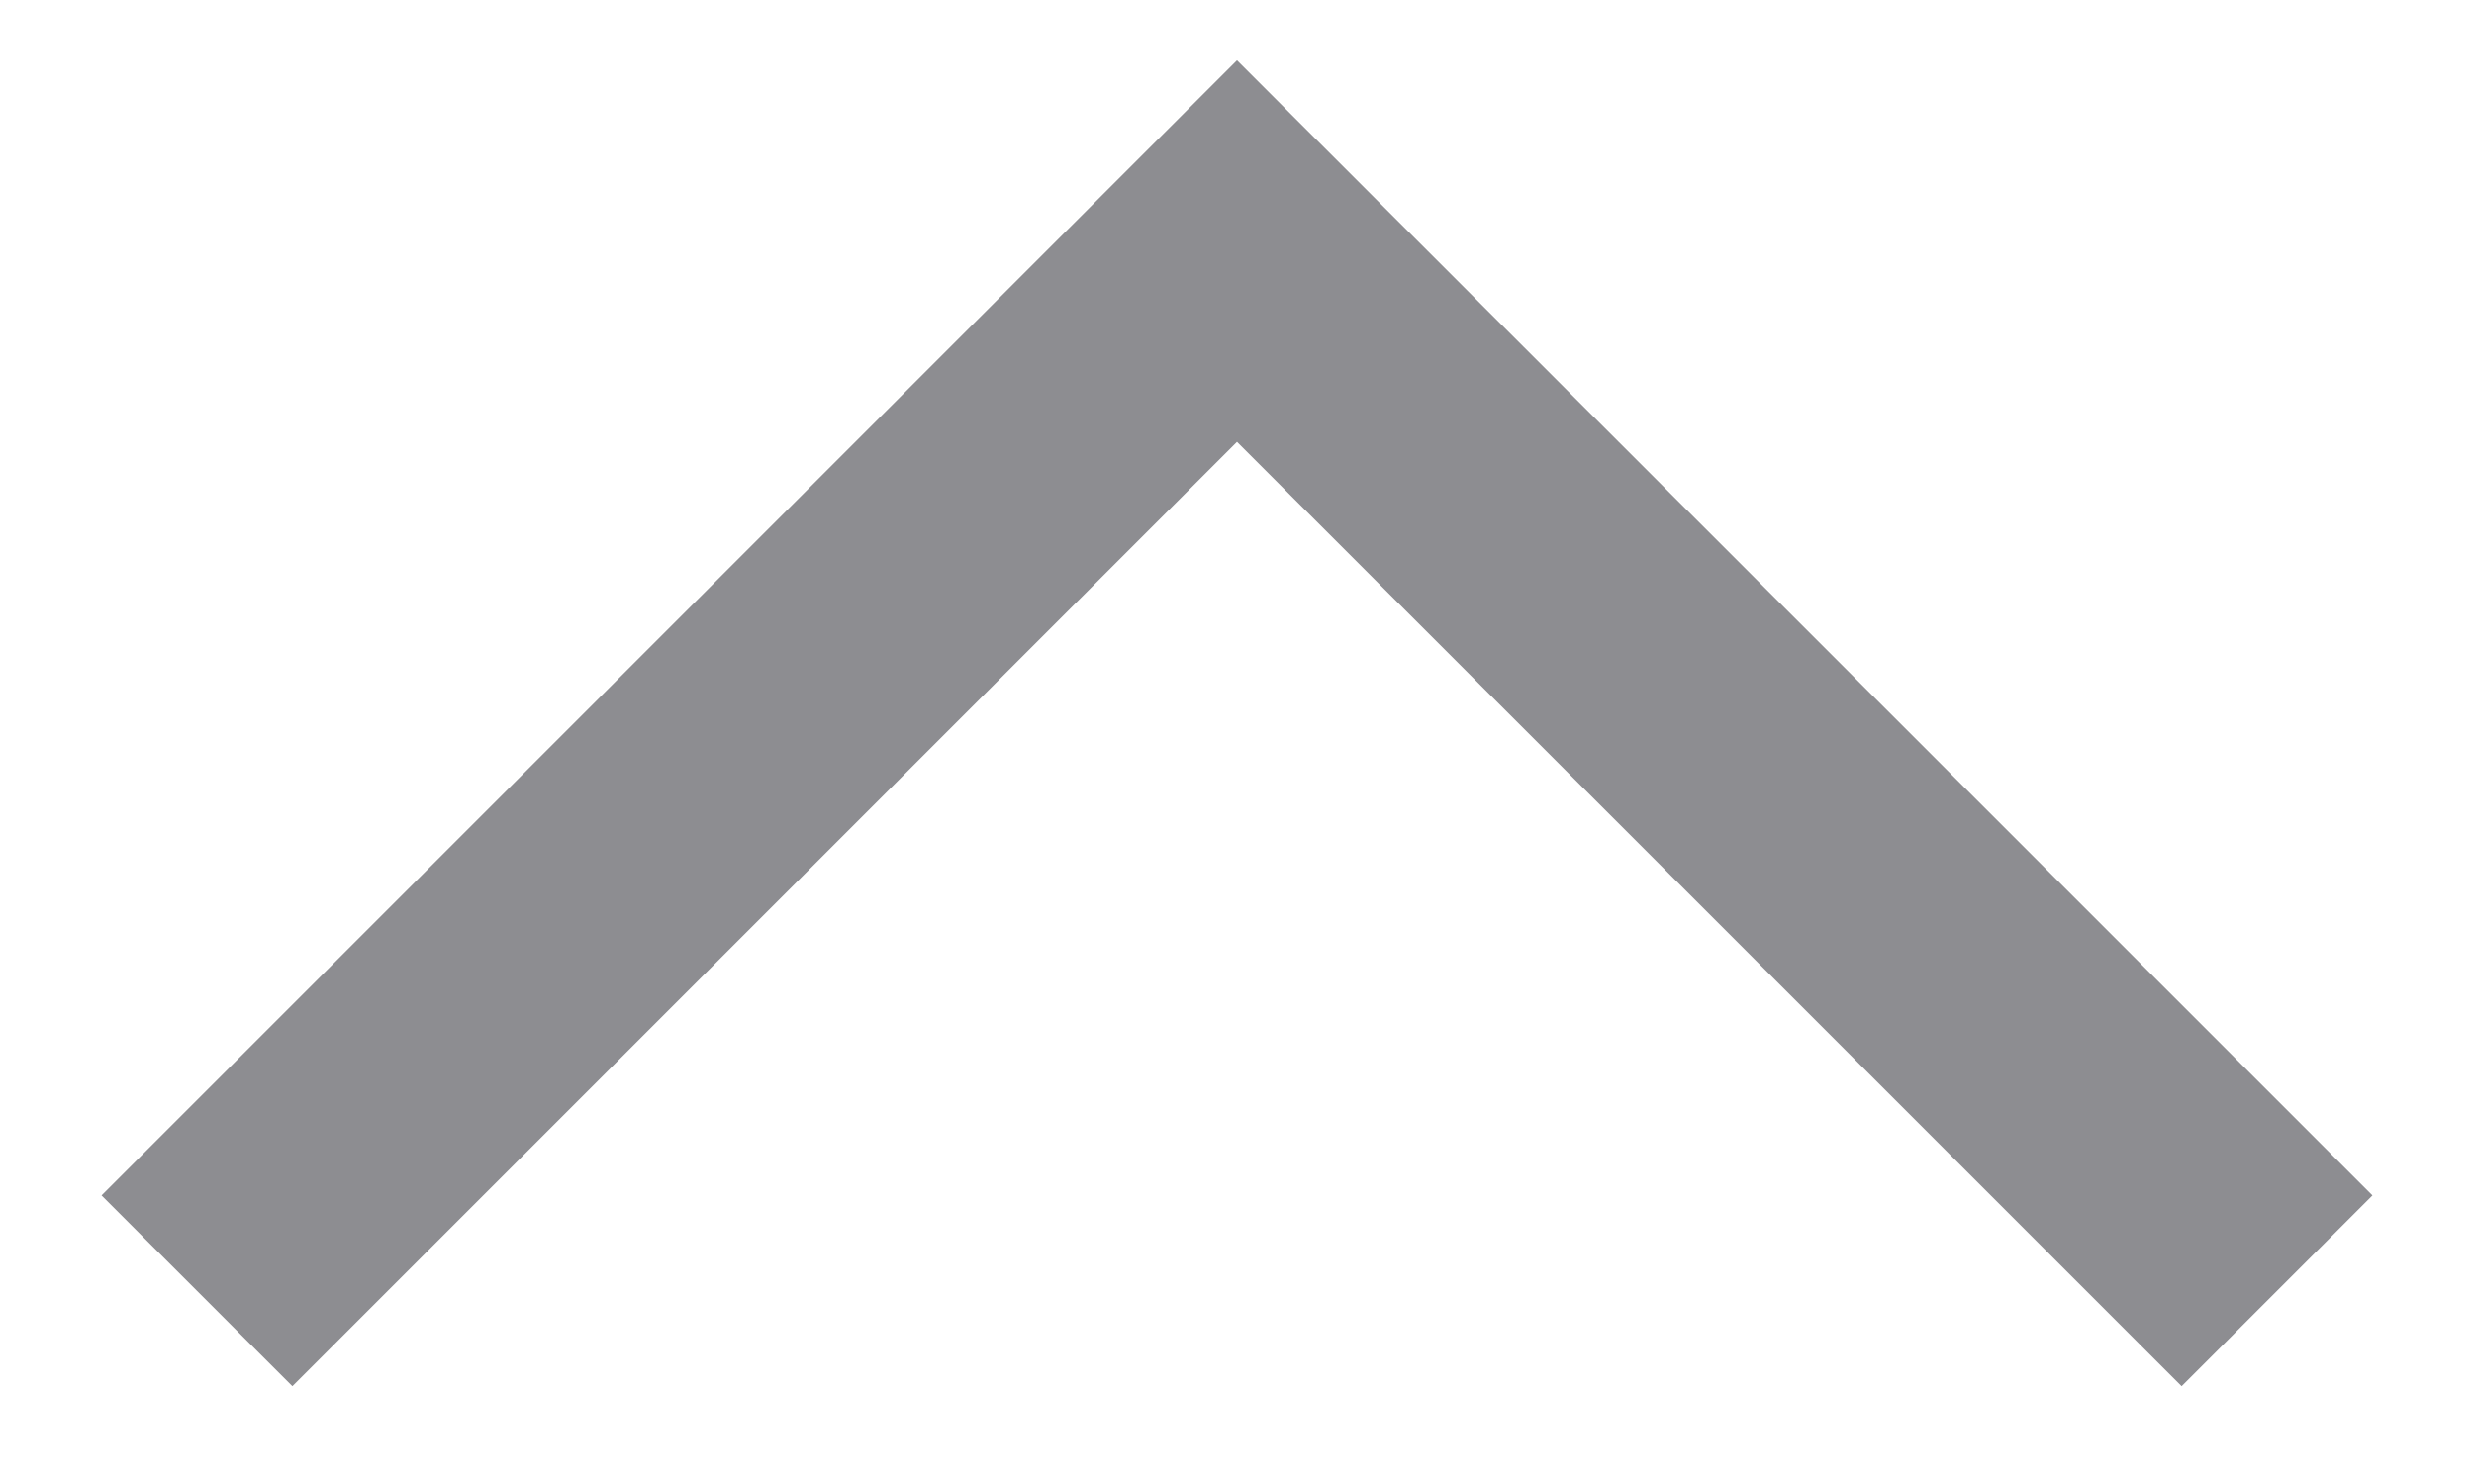
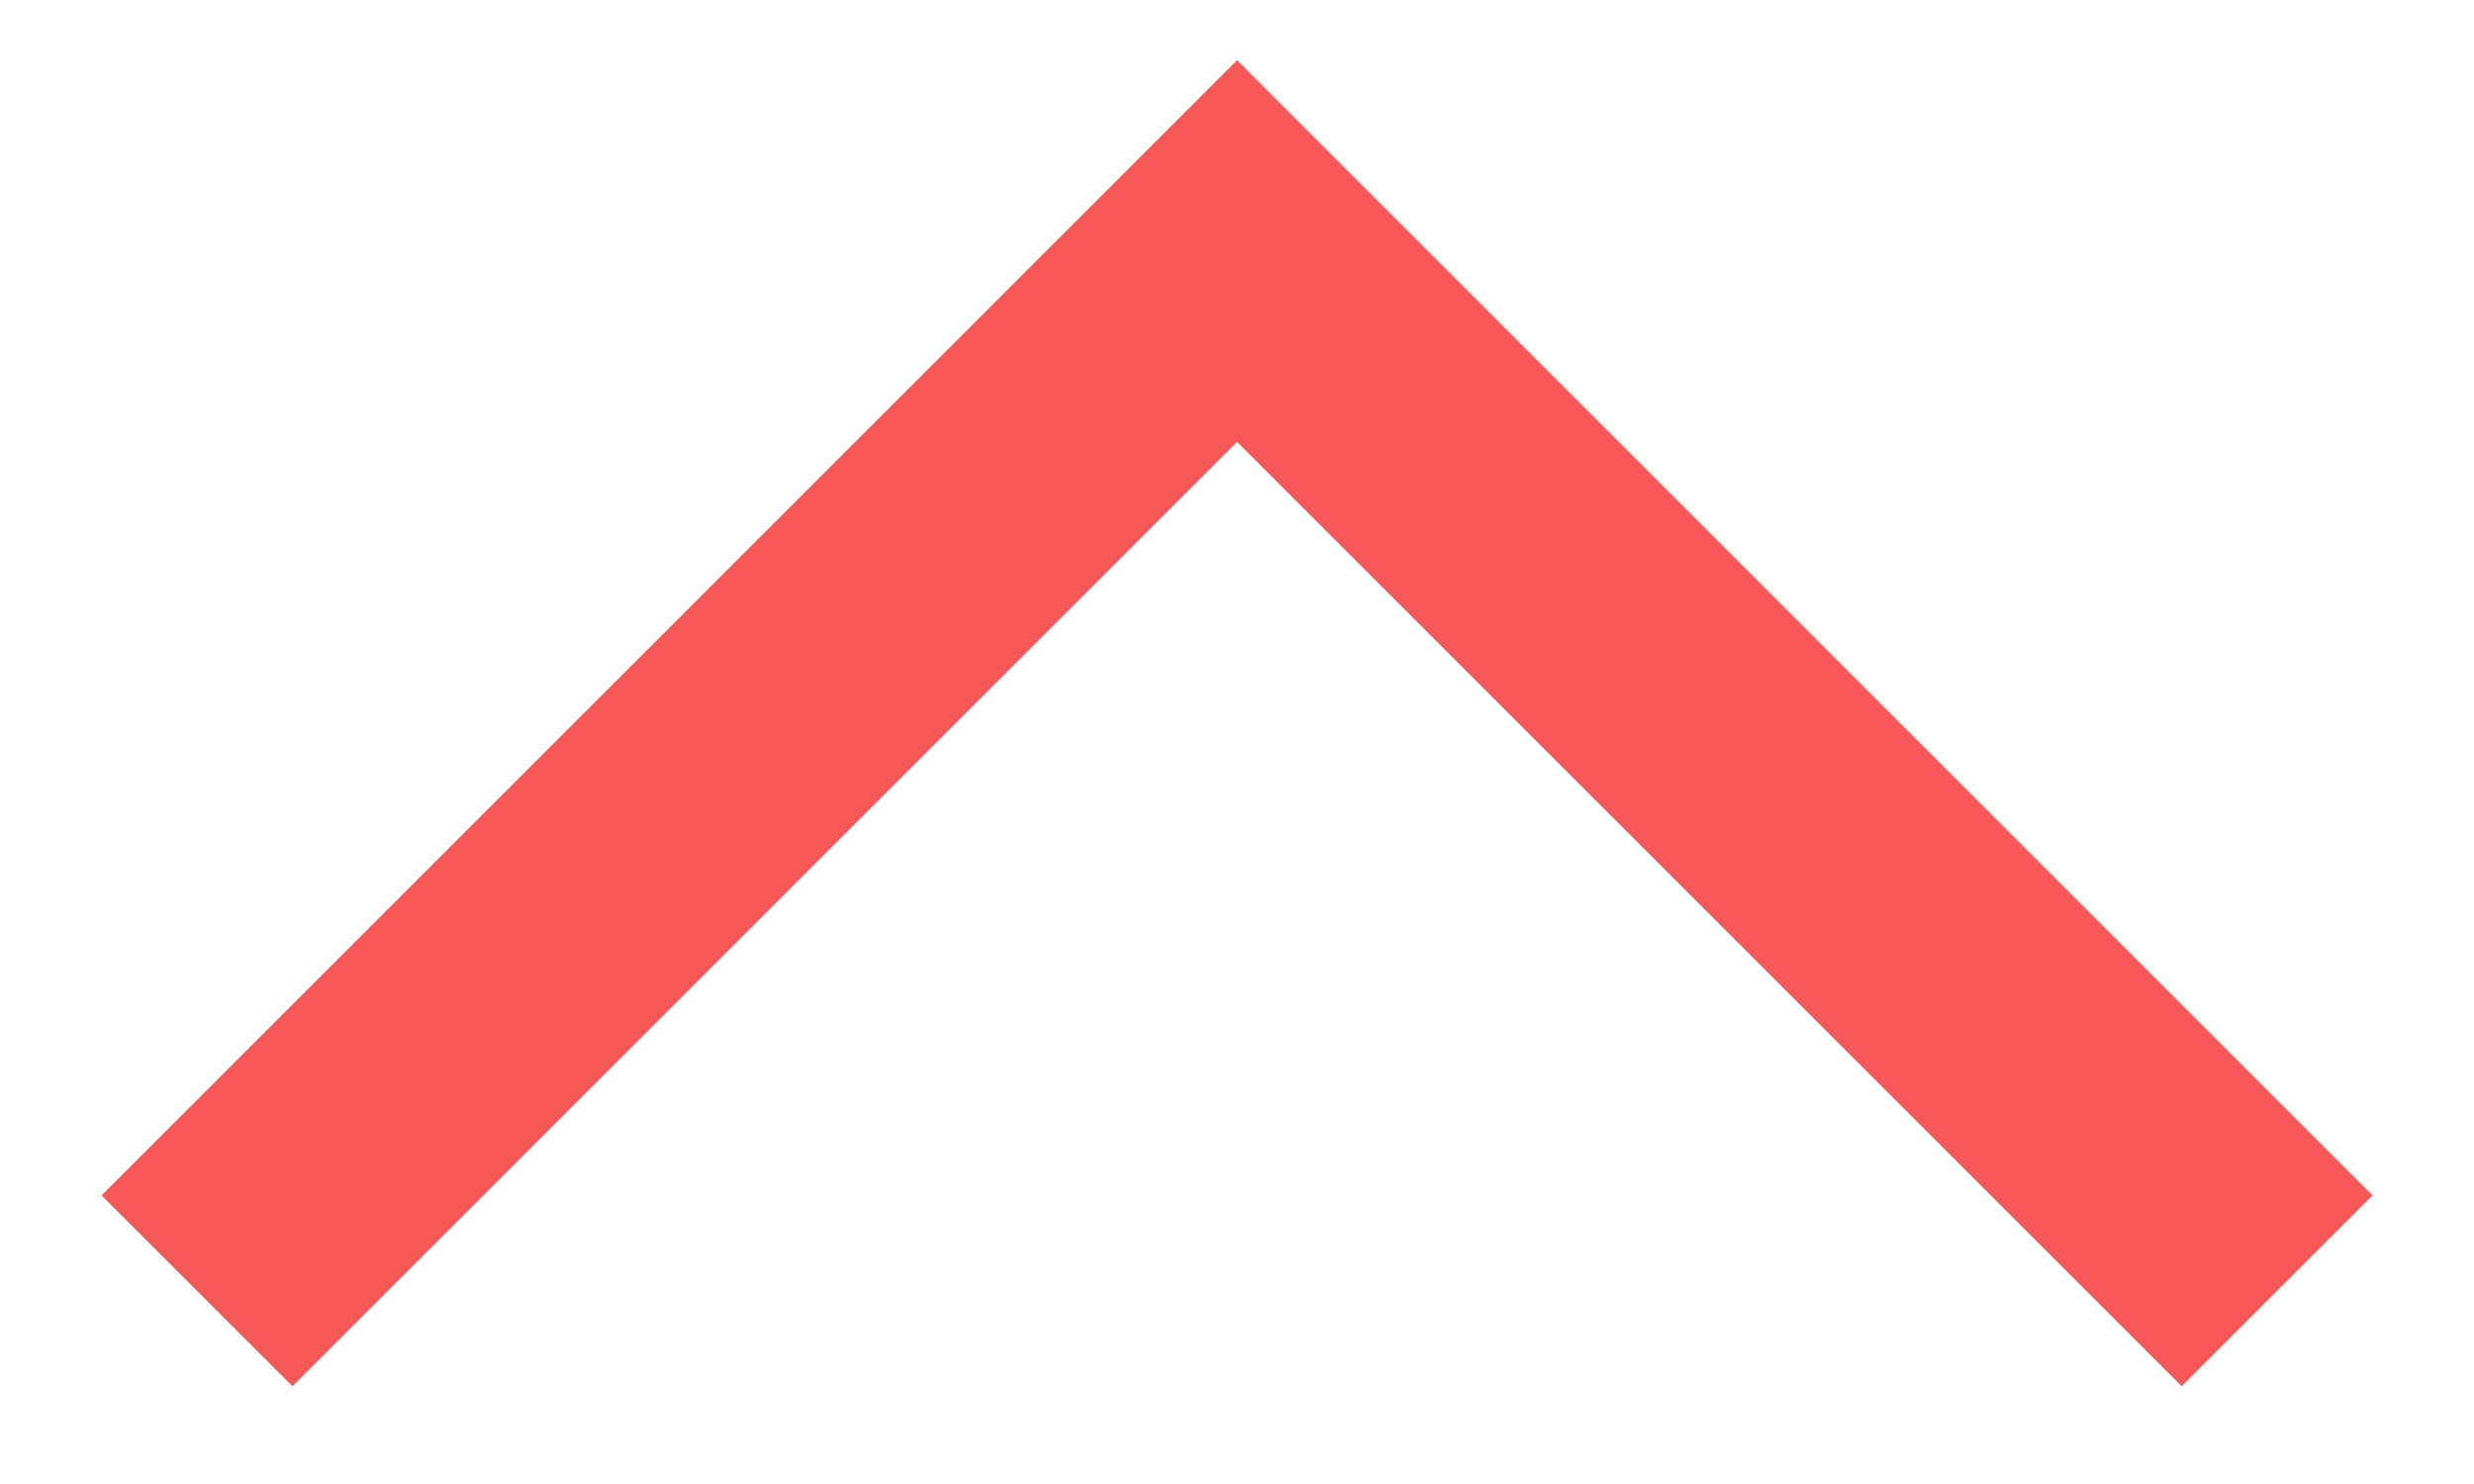
<svg xmlns="http://www.w3.org/2000/svg" width="10" height="6" viewBox="0 0 18 11" fill="none">
  <g id="Chevron">
-     <path id="Vector" d="M2 8.861L9 1.861L16 8.861" stroke="#8D8D91" stroke-width="2" stroke-linecap="square" />
+     <path id="Vector" d="M2 8.861L9 1.861L16 8.861" stroke="rgba(248, 87, 87, 1)" stroke-width="2" stroke-linecap="square" />
  </g>
</svg>
